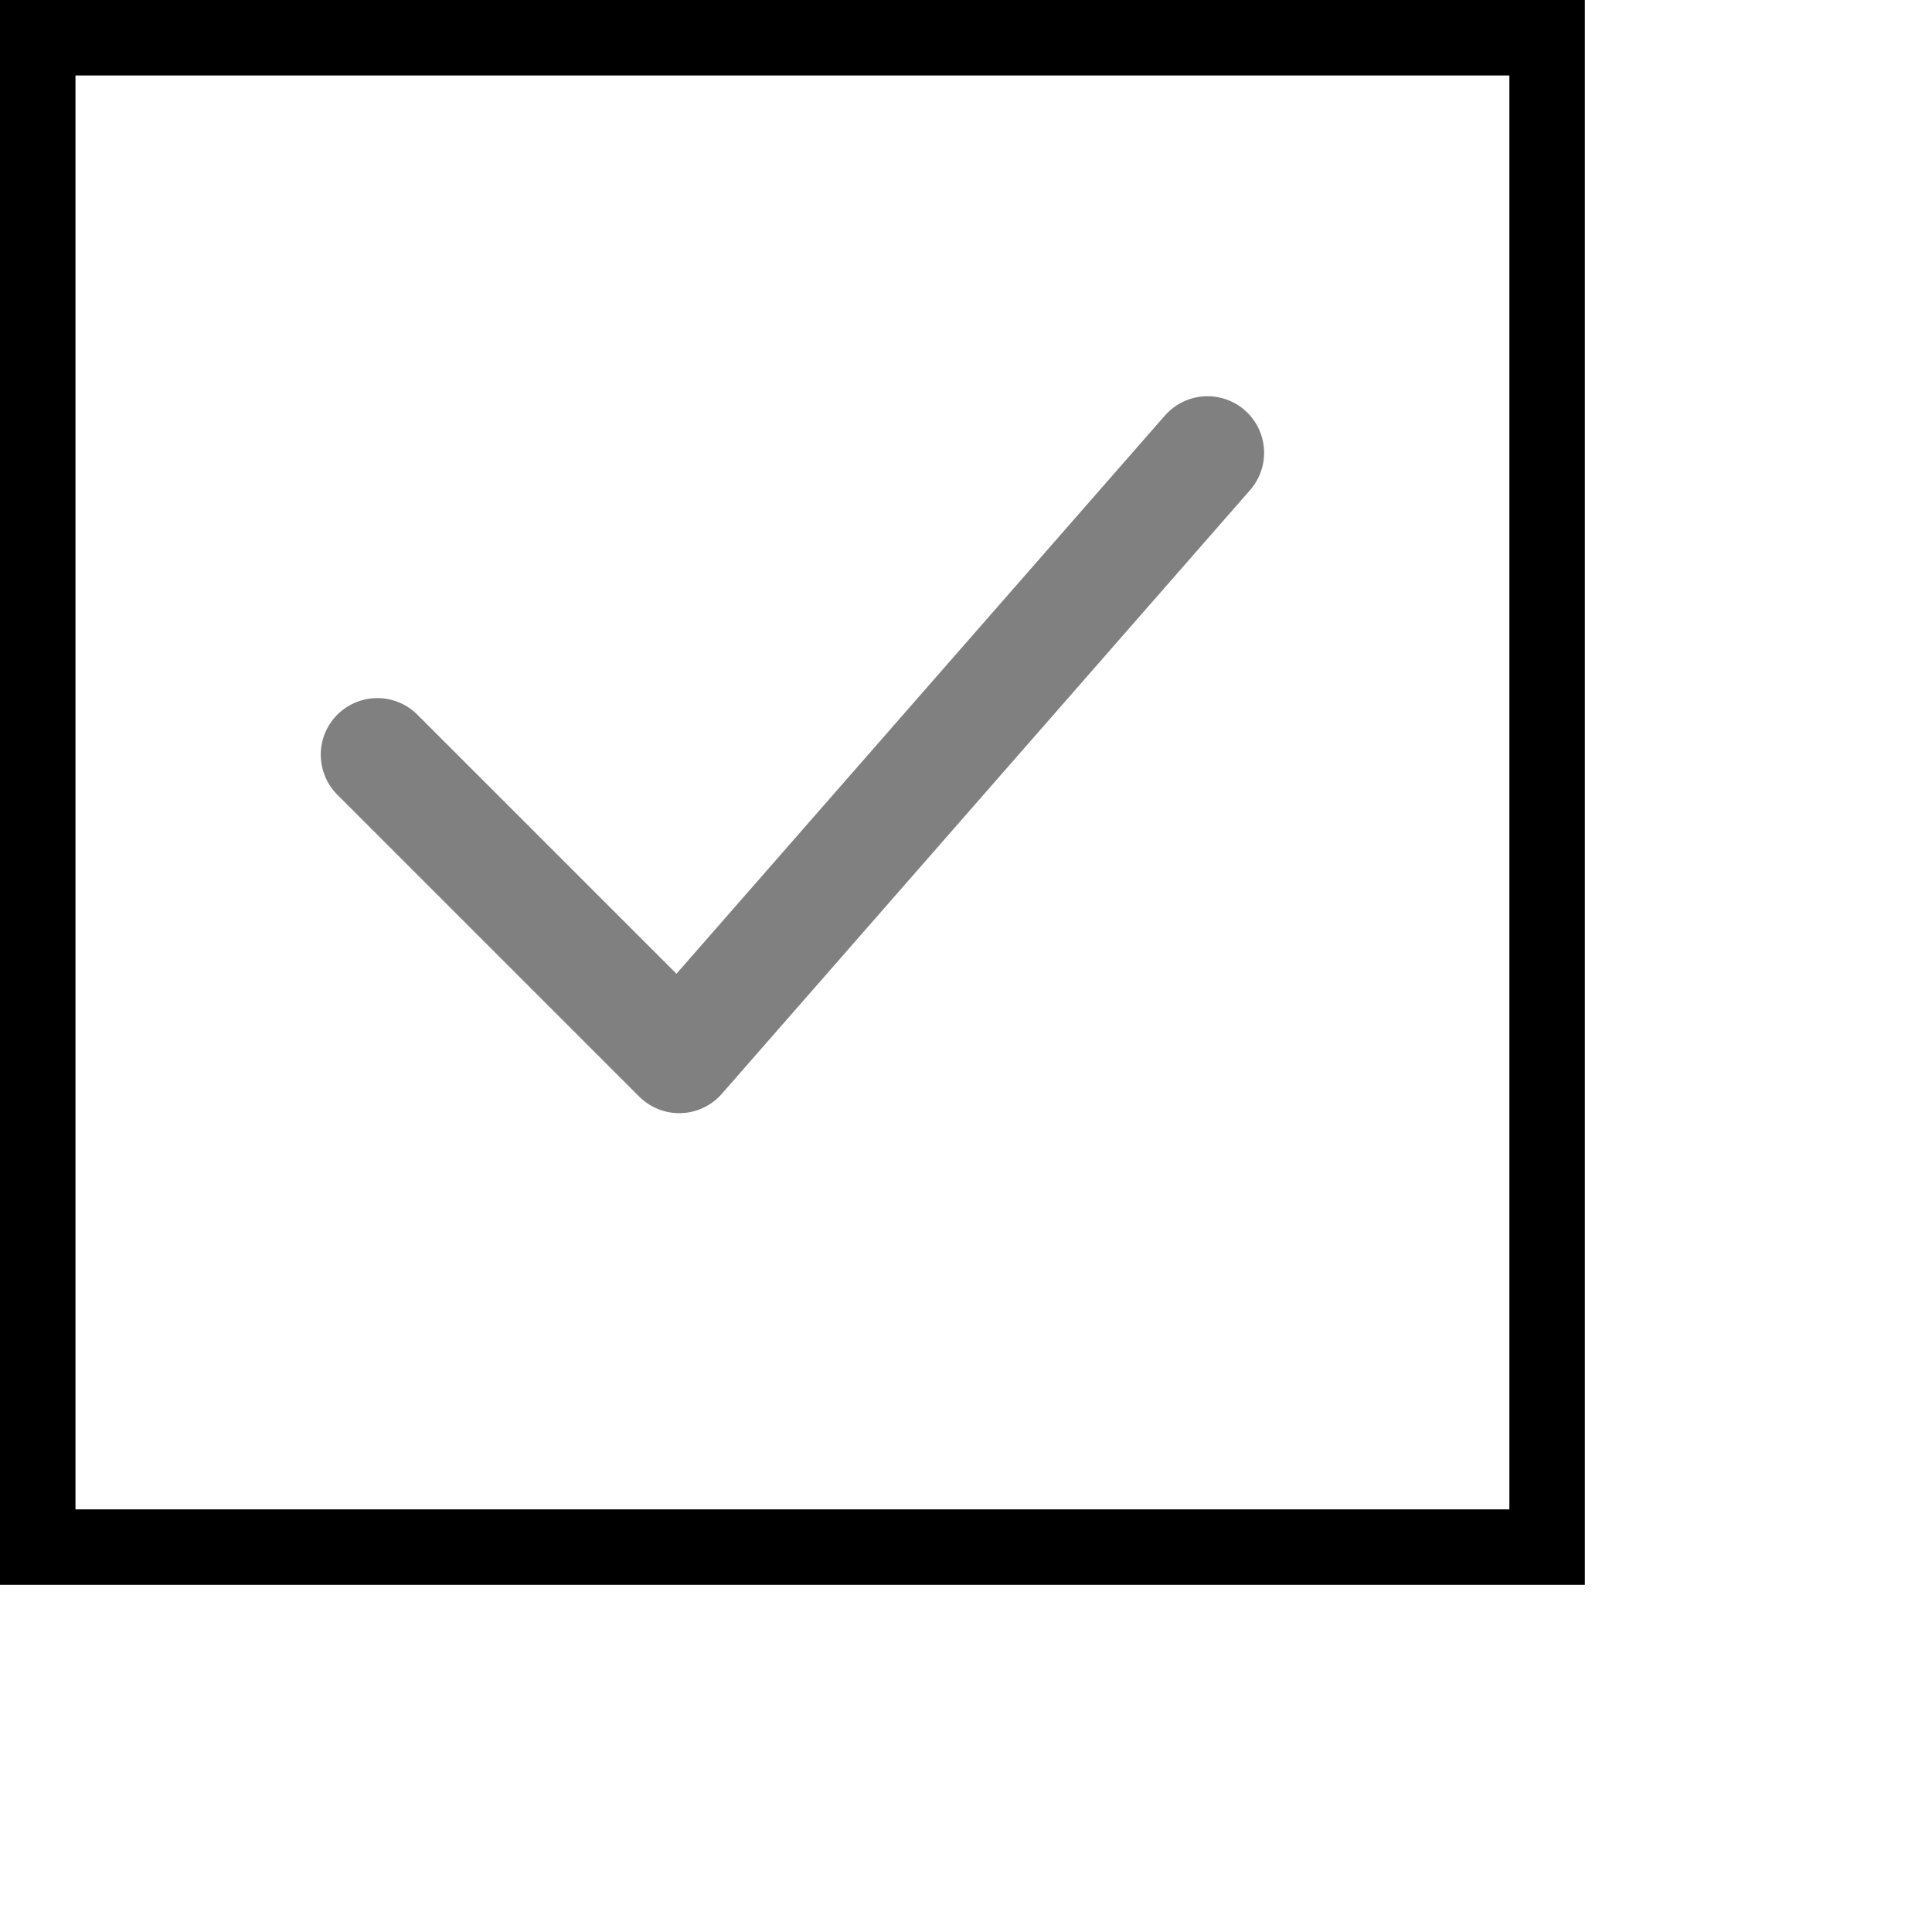
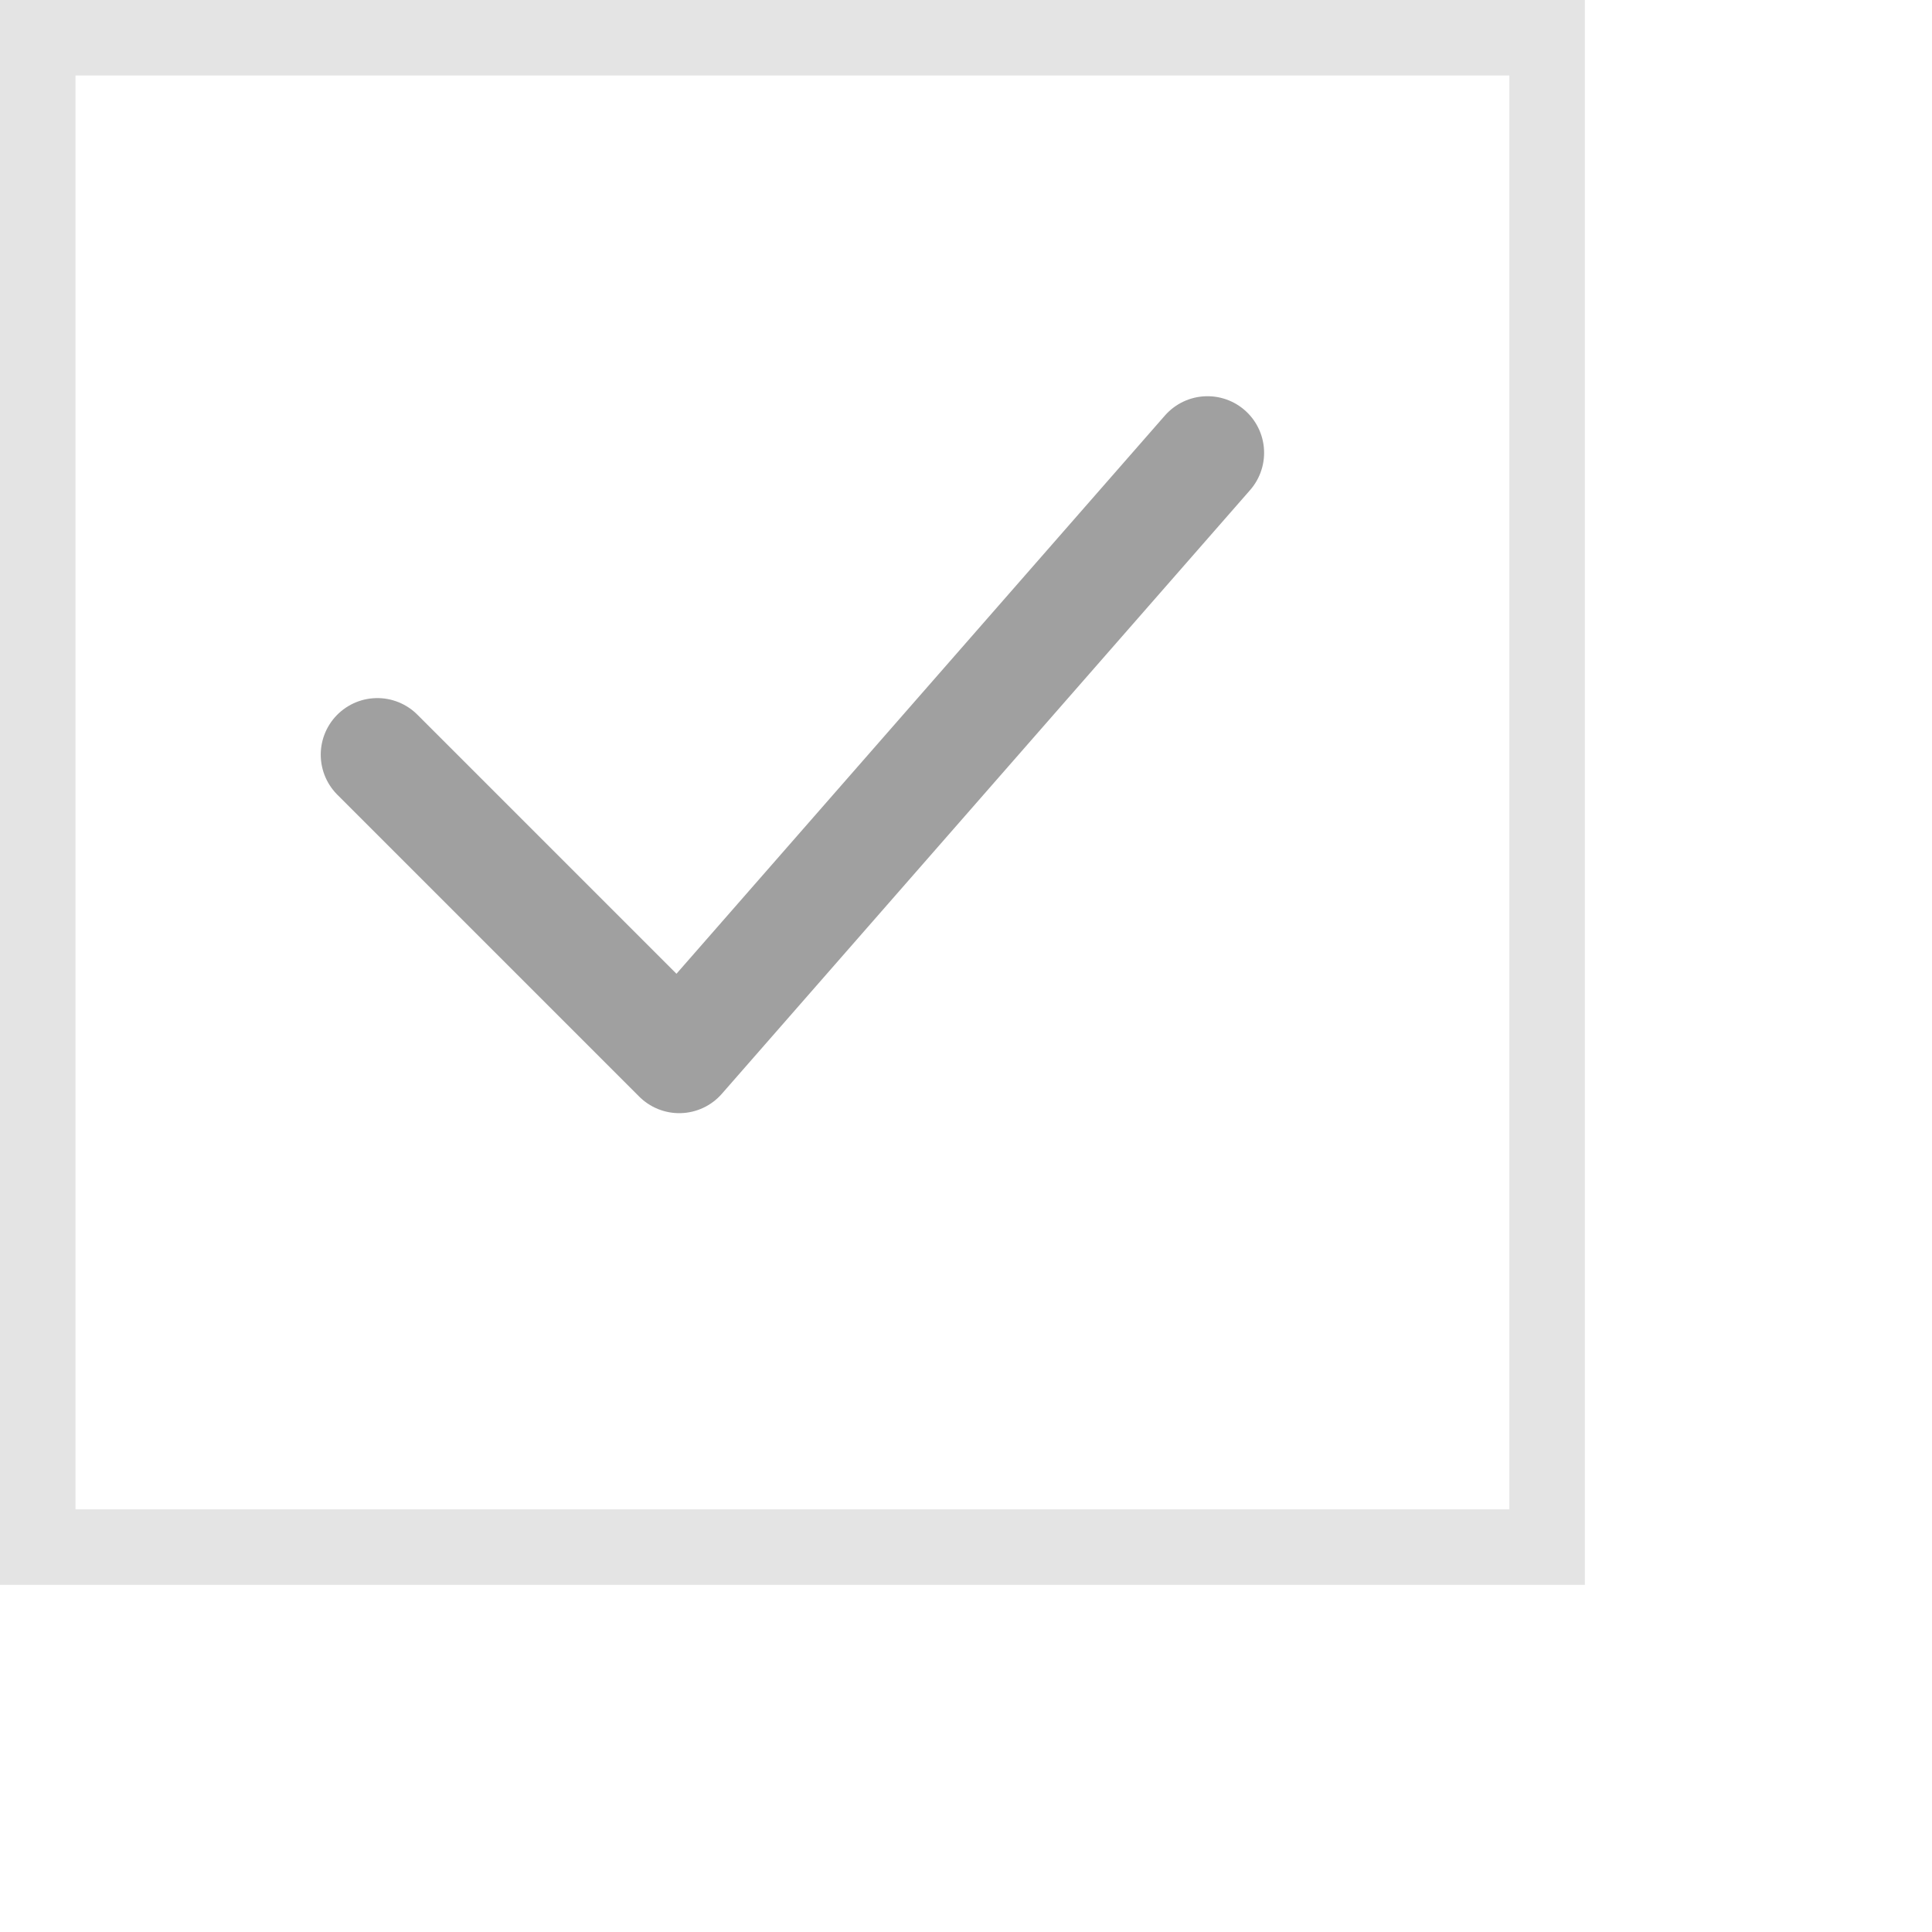
<svg xmlns="http://www.w3.org/2000/svg" width="22px" height="22px" viewBox="0 0 512 512" version="1.1">
-   <g stroke="black" stroke-width="20" fill="none">
-     <rect x="10" y="10" width="400" height="400" stroke="black" stroke-width="20" />
-     <path d="M100 200 L180 280 L320 120" stroke="gray" stroke-width="30" stroke-linecap="round" stroke-linejoin="round" />
+   <g stroke="#E4E4E4" stroke-width="20" fill="none">
+     <rect x="10" y="10" width="400" height="400" stroke="#E4E4E4" stroke-width="20" />
+     <path d="M100 200 L180 280 L320 120" stroke="#A0A0A0" stroke-width="30" stroke-linecap="round" stroke-linejoin="round" />
  </g>
</svg>
